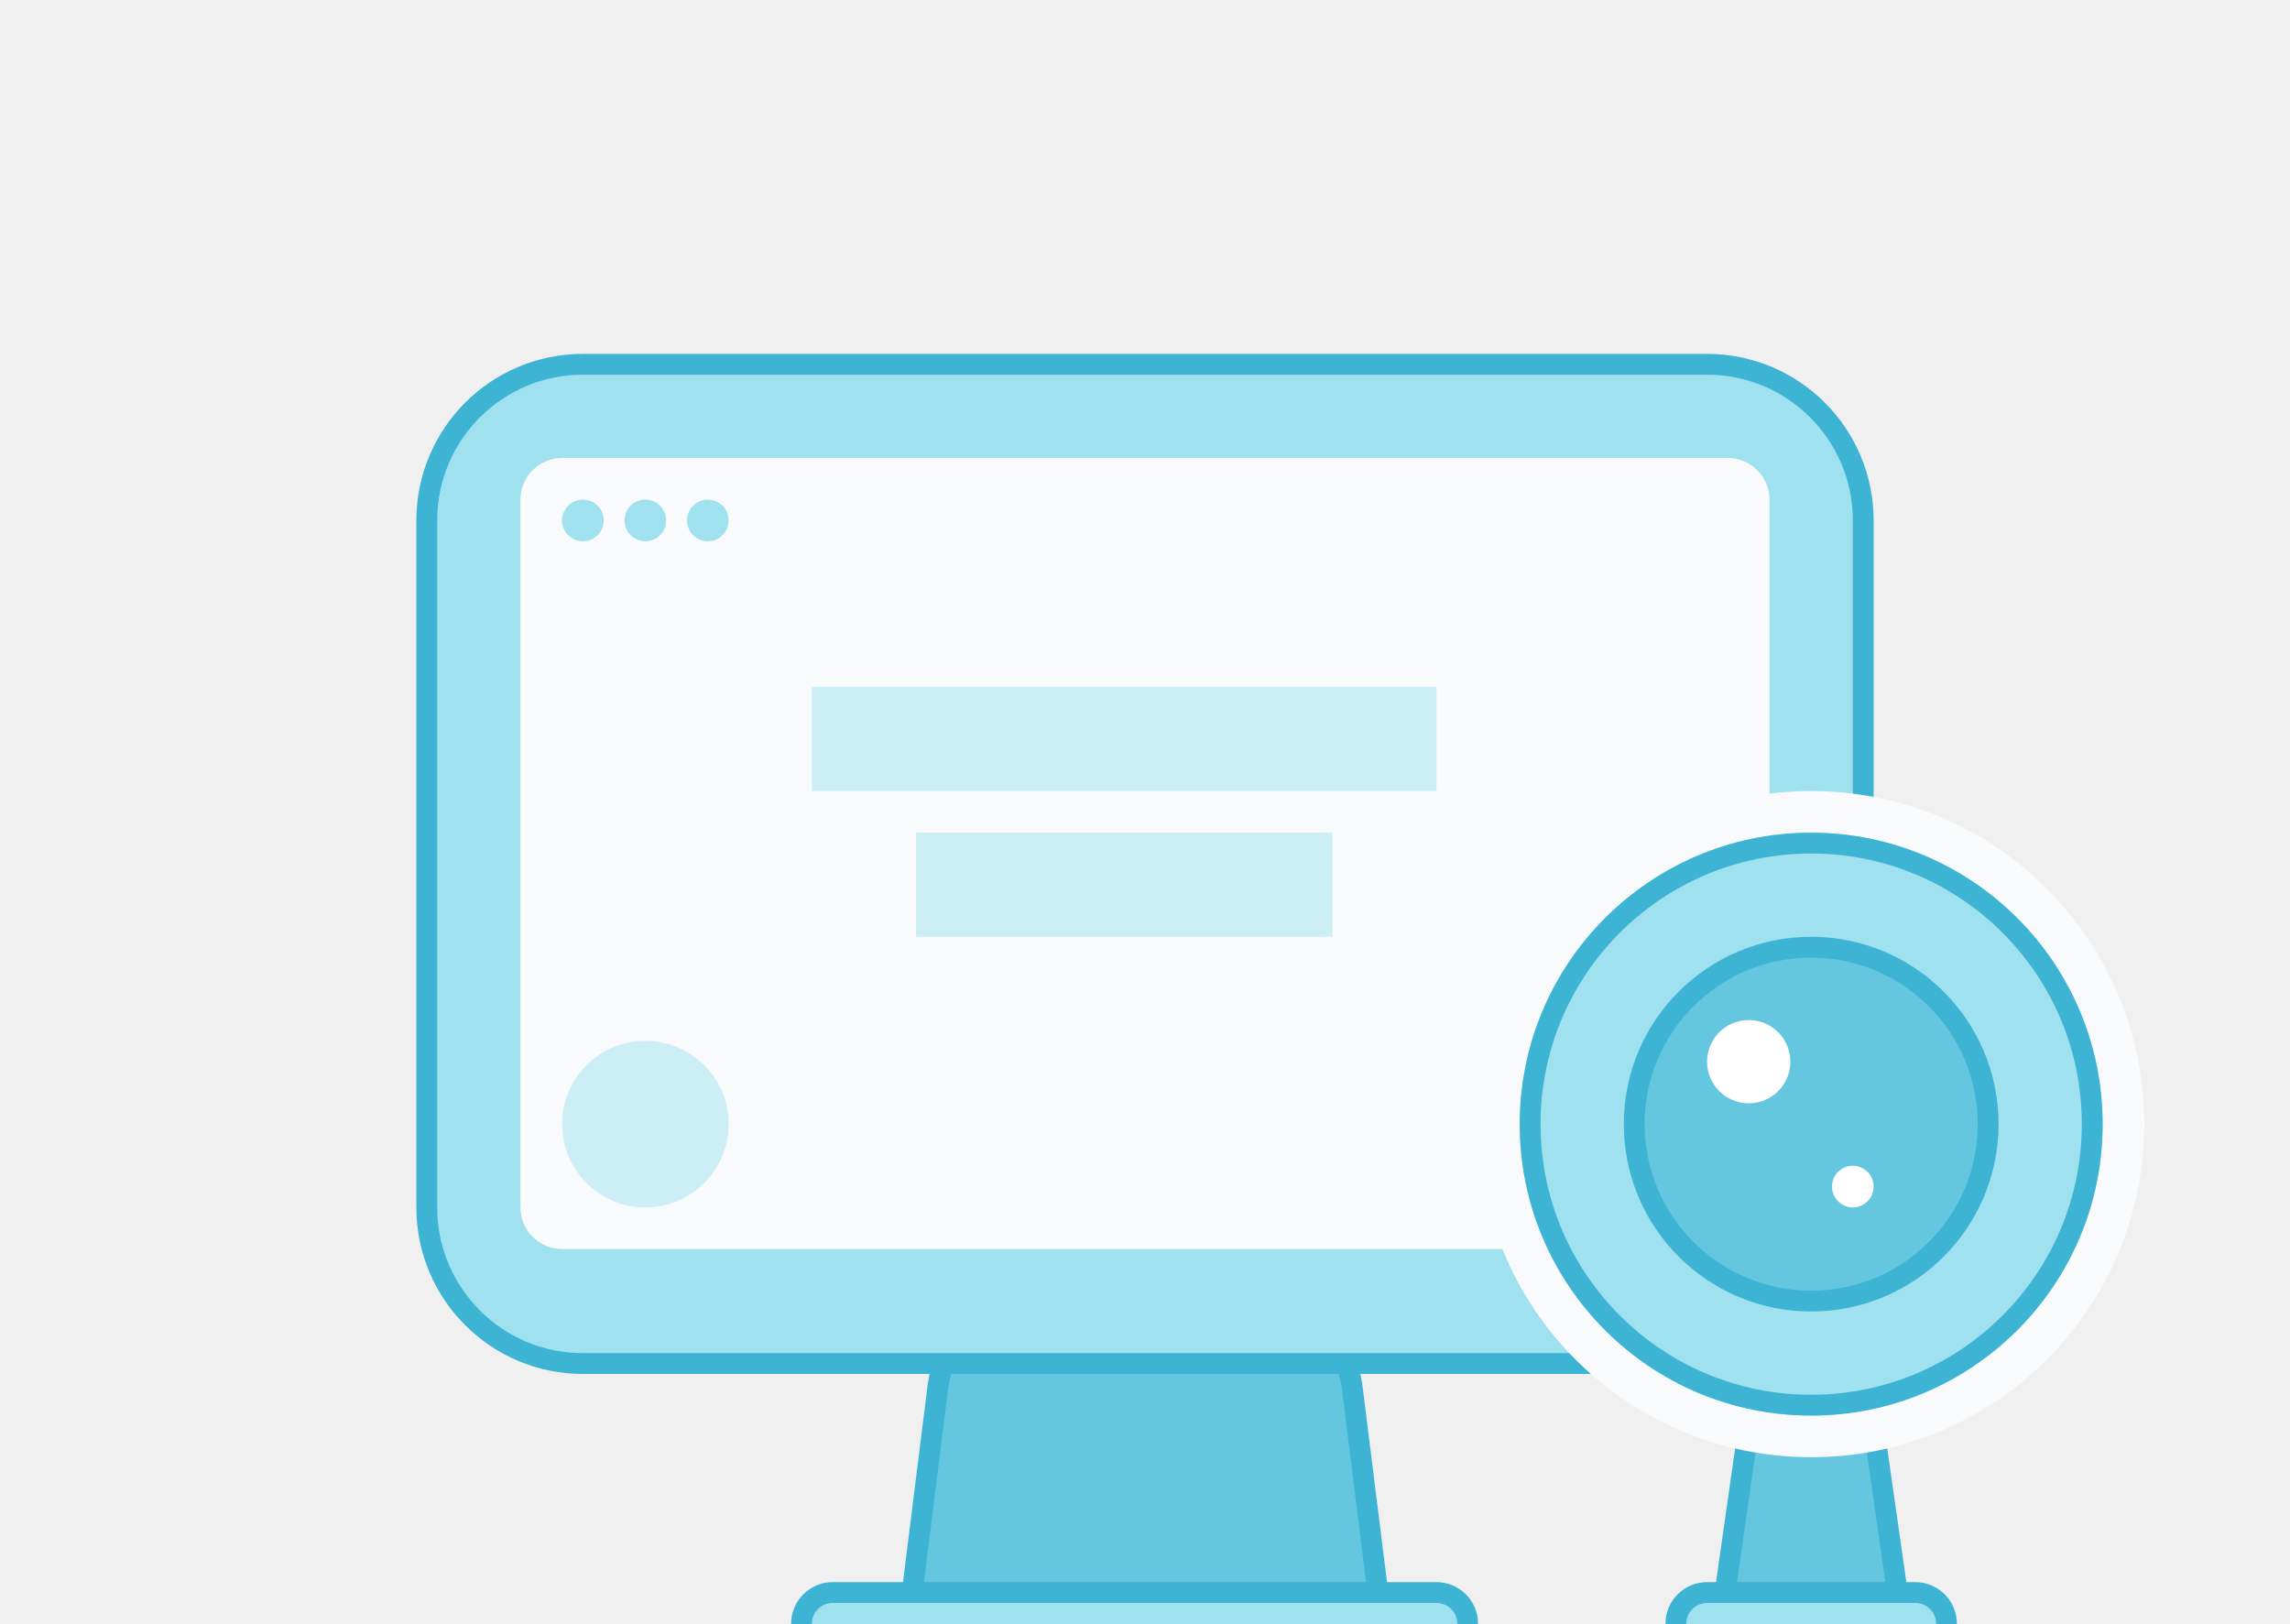
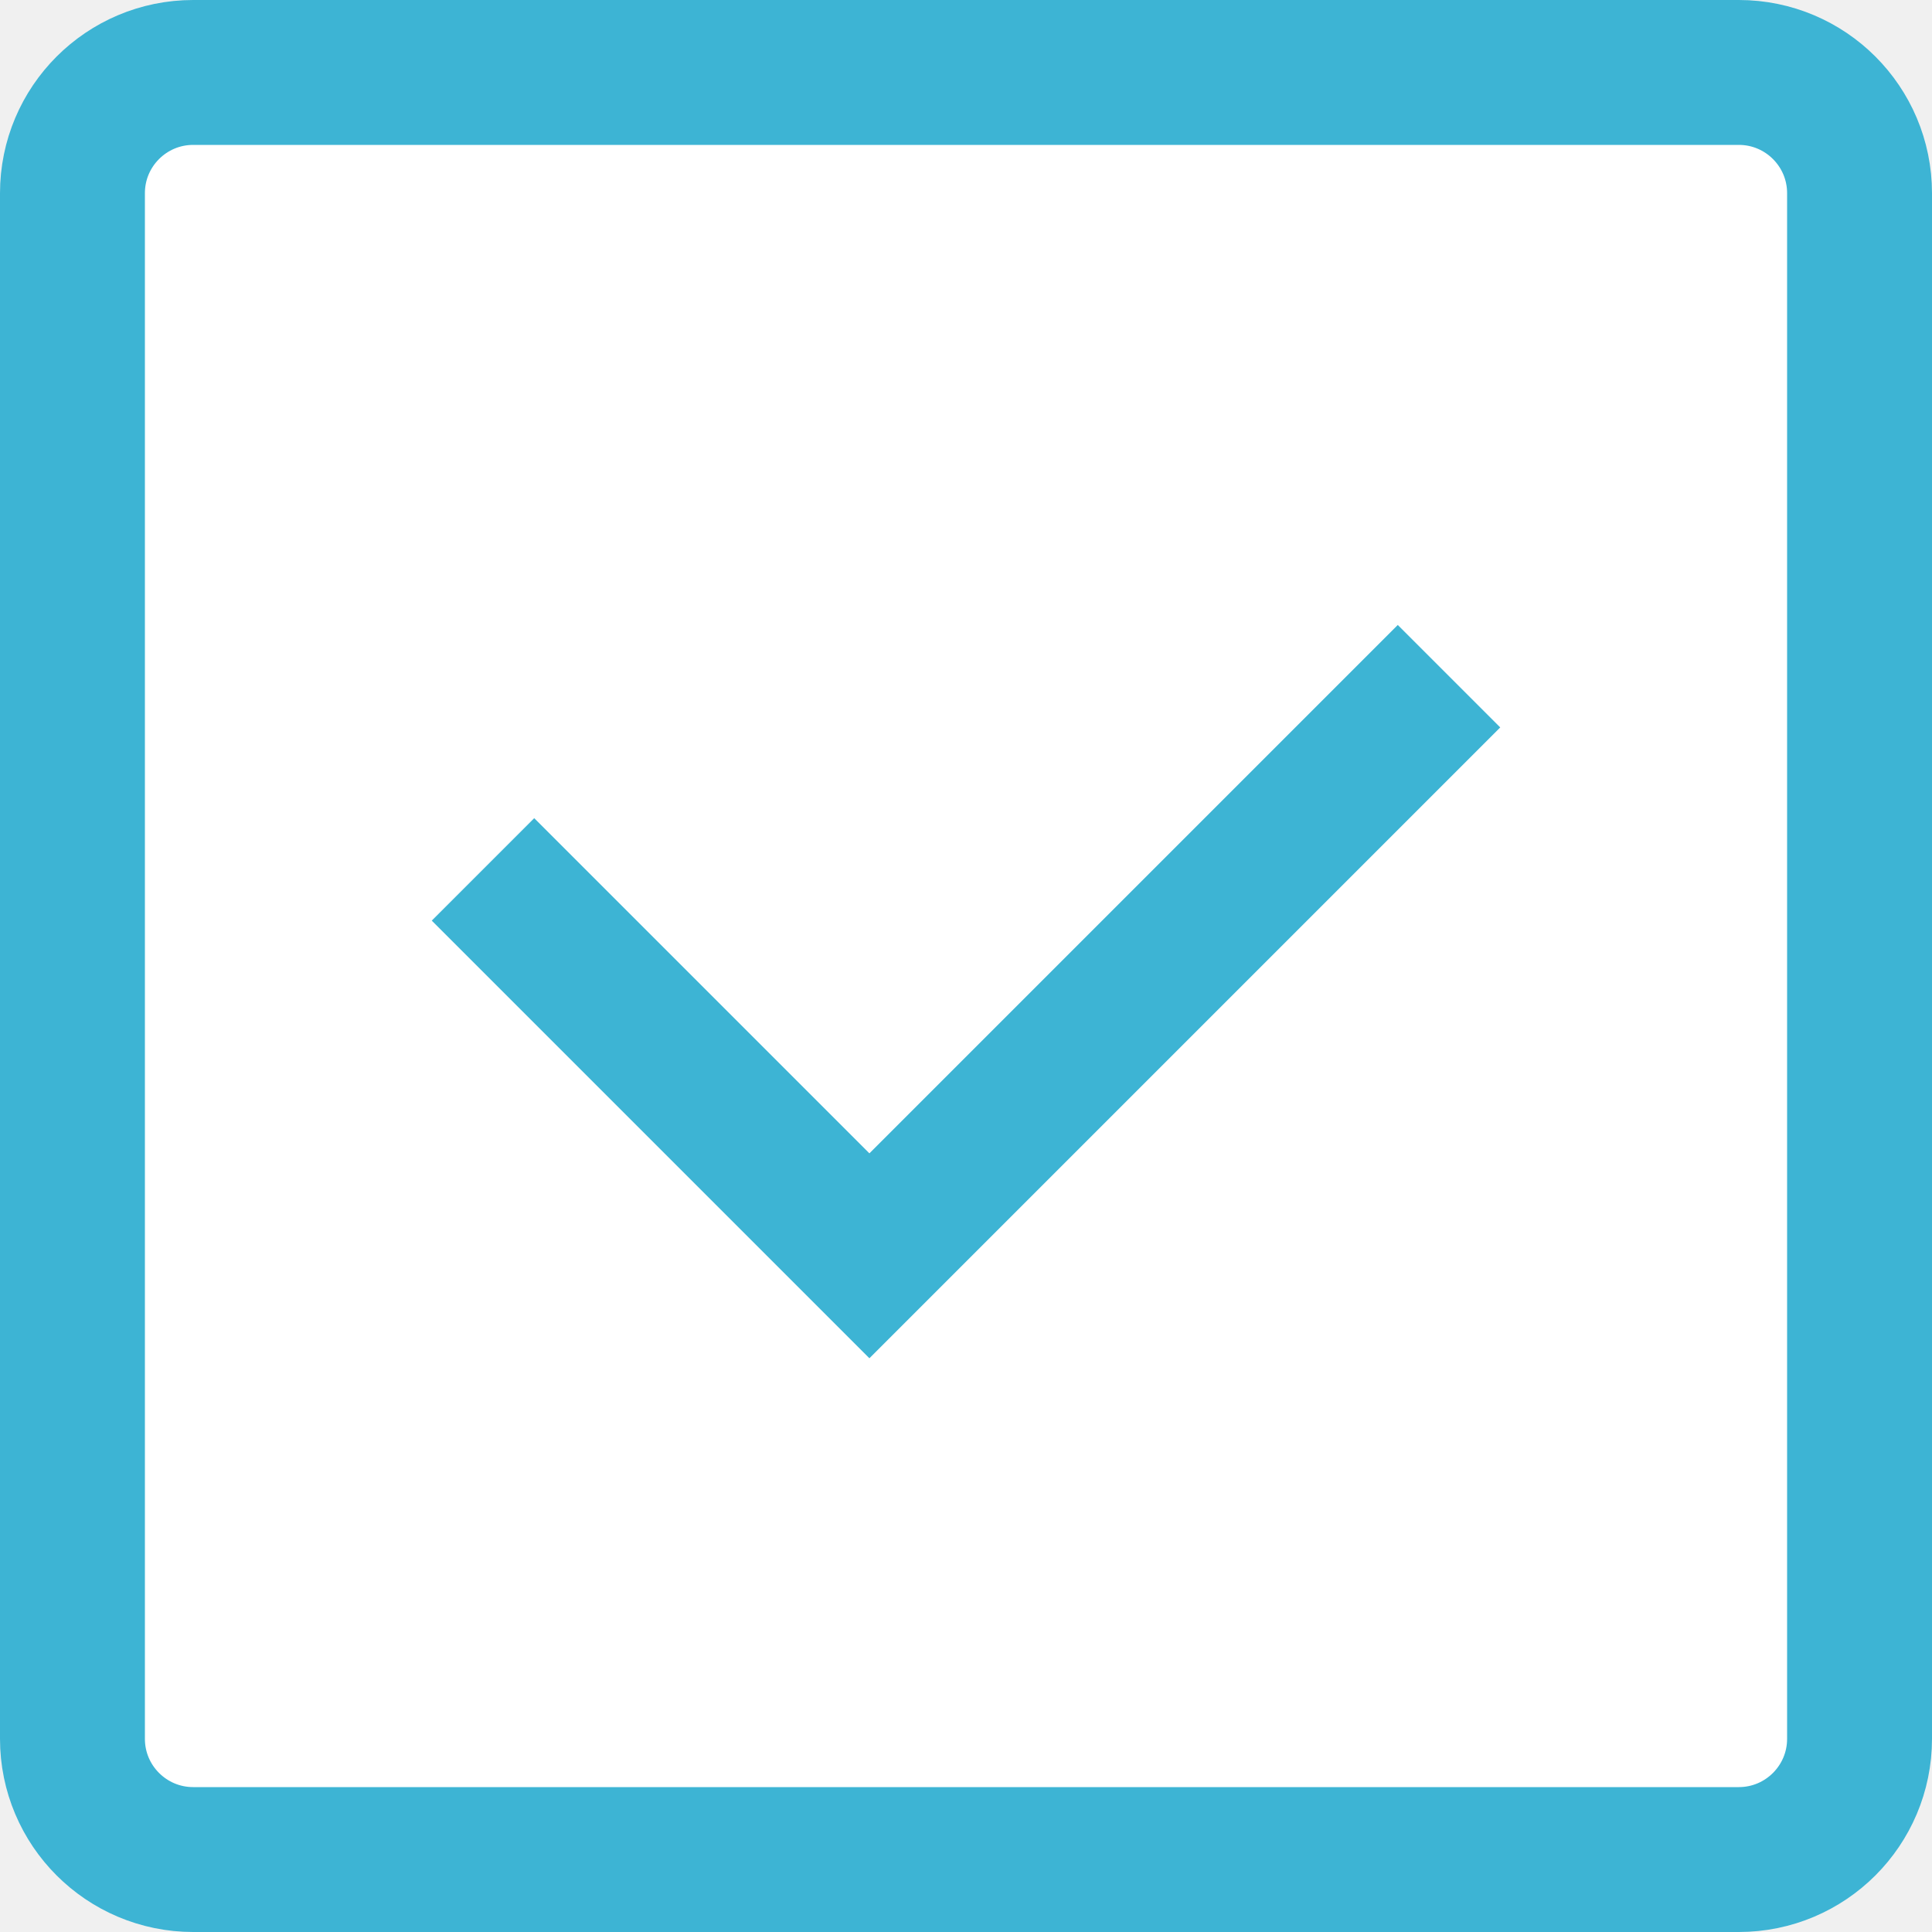
- <svg xmlns="http://www.w3.org/2000/svg" width="110" height="78" viewBox="0 0 110 78" fill="none">
-   <path d="M48.531 63.5H61.47a3.5 3.5 0 0 1 3.473 3.066L66.434 78.5H43.566l1.492-11.934a3.5 3.5 0 0 1 3.473-3.066Z" fill="#65C6DF" stroke="#3DB4D4" />
-   <rect x="20.5" y="17.5" width="69" height="48" rx="7.5" fill="#9FE1EF" stroke="#3DB4D4" />
-   <rect x="25" y="22" width="60" height="38" rx="2" fill="#F9FAFB" />
-   <path opacity=".5" fill="#9FE1EF" d="M39 33h30v5H39zm5 7h20v5H44z" />
-   <rect x="38.5" y="76.5" width="32" height="3" rx="1.5" fill="#9FE1EF" stroke="#3DB4D4" />
-   <circle cx="28" cy="25" r="1" fill="#9FE1EF" />
-   <circle cx="31" cy="25" r="1" fill="#9FE1EF" />
-   <circle cx="34" cy="25" r="1" fill="#9FE1EF" />
-   <circle opacity=".5" cx="31" cy="54" r="4" fill="#9FE1EF" />
-   <path d="m82.658 77.93 1.776-12.43h5.132l1.776 12.43a.5.5 0 0 1-.495.57h-7.694a.5.5 0 0 1-.495-.57Z" fill="#65C6DF" stroke="#3DB4D4" />
-   <rect x="80.5" y="76.5" width="13" height="3" rx="1.5" fill="#9FE1EF" stroke="#3DB4D4" />
-   <circle cx="87" cy="54" r="15" fill="#9FE1EF" stroke="#F9FAFB" stroke-width="2" />
-   <circle cx="87" cy="54" r="13.5" fill="#9FE1EF" stroke="#3DB4D4" />
-   <circle cx="87" cy="54" r="8.5" fill="#3DB4D4" fill-opacity=".6" stroke="#3DB4D4" />
-   <circle cx="89" cy="57" r="1" fill="#fff" />
-   <circle cx="84" cy="51" r="2" fill="#fff" />
+ <svg xmlns="http://www.w3.org/2000/svg" width="20" height="20" fill="none">
+   <rect x=".75" y=".75" width="18.5" height="18.5" rx="1.25" fill="#fff" />
+   <path d="m5 9 4 4 6-6" stroke="#3DB4D4" stroke-width="1.5" />
+   <rect x=".75" y=".75" width="18.5" height="18.5" rx="1.25" stroke="#3DB4D4" stroke-width="1.5" />
</svg>
